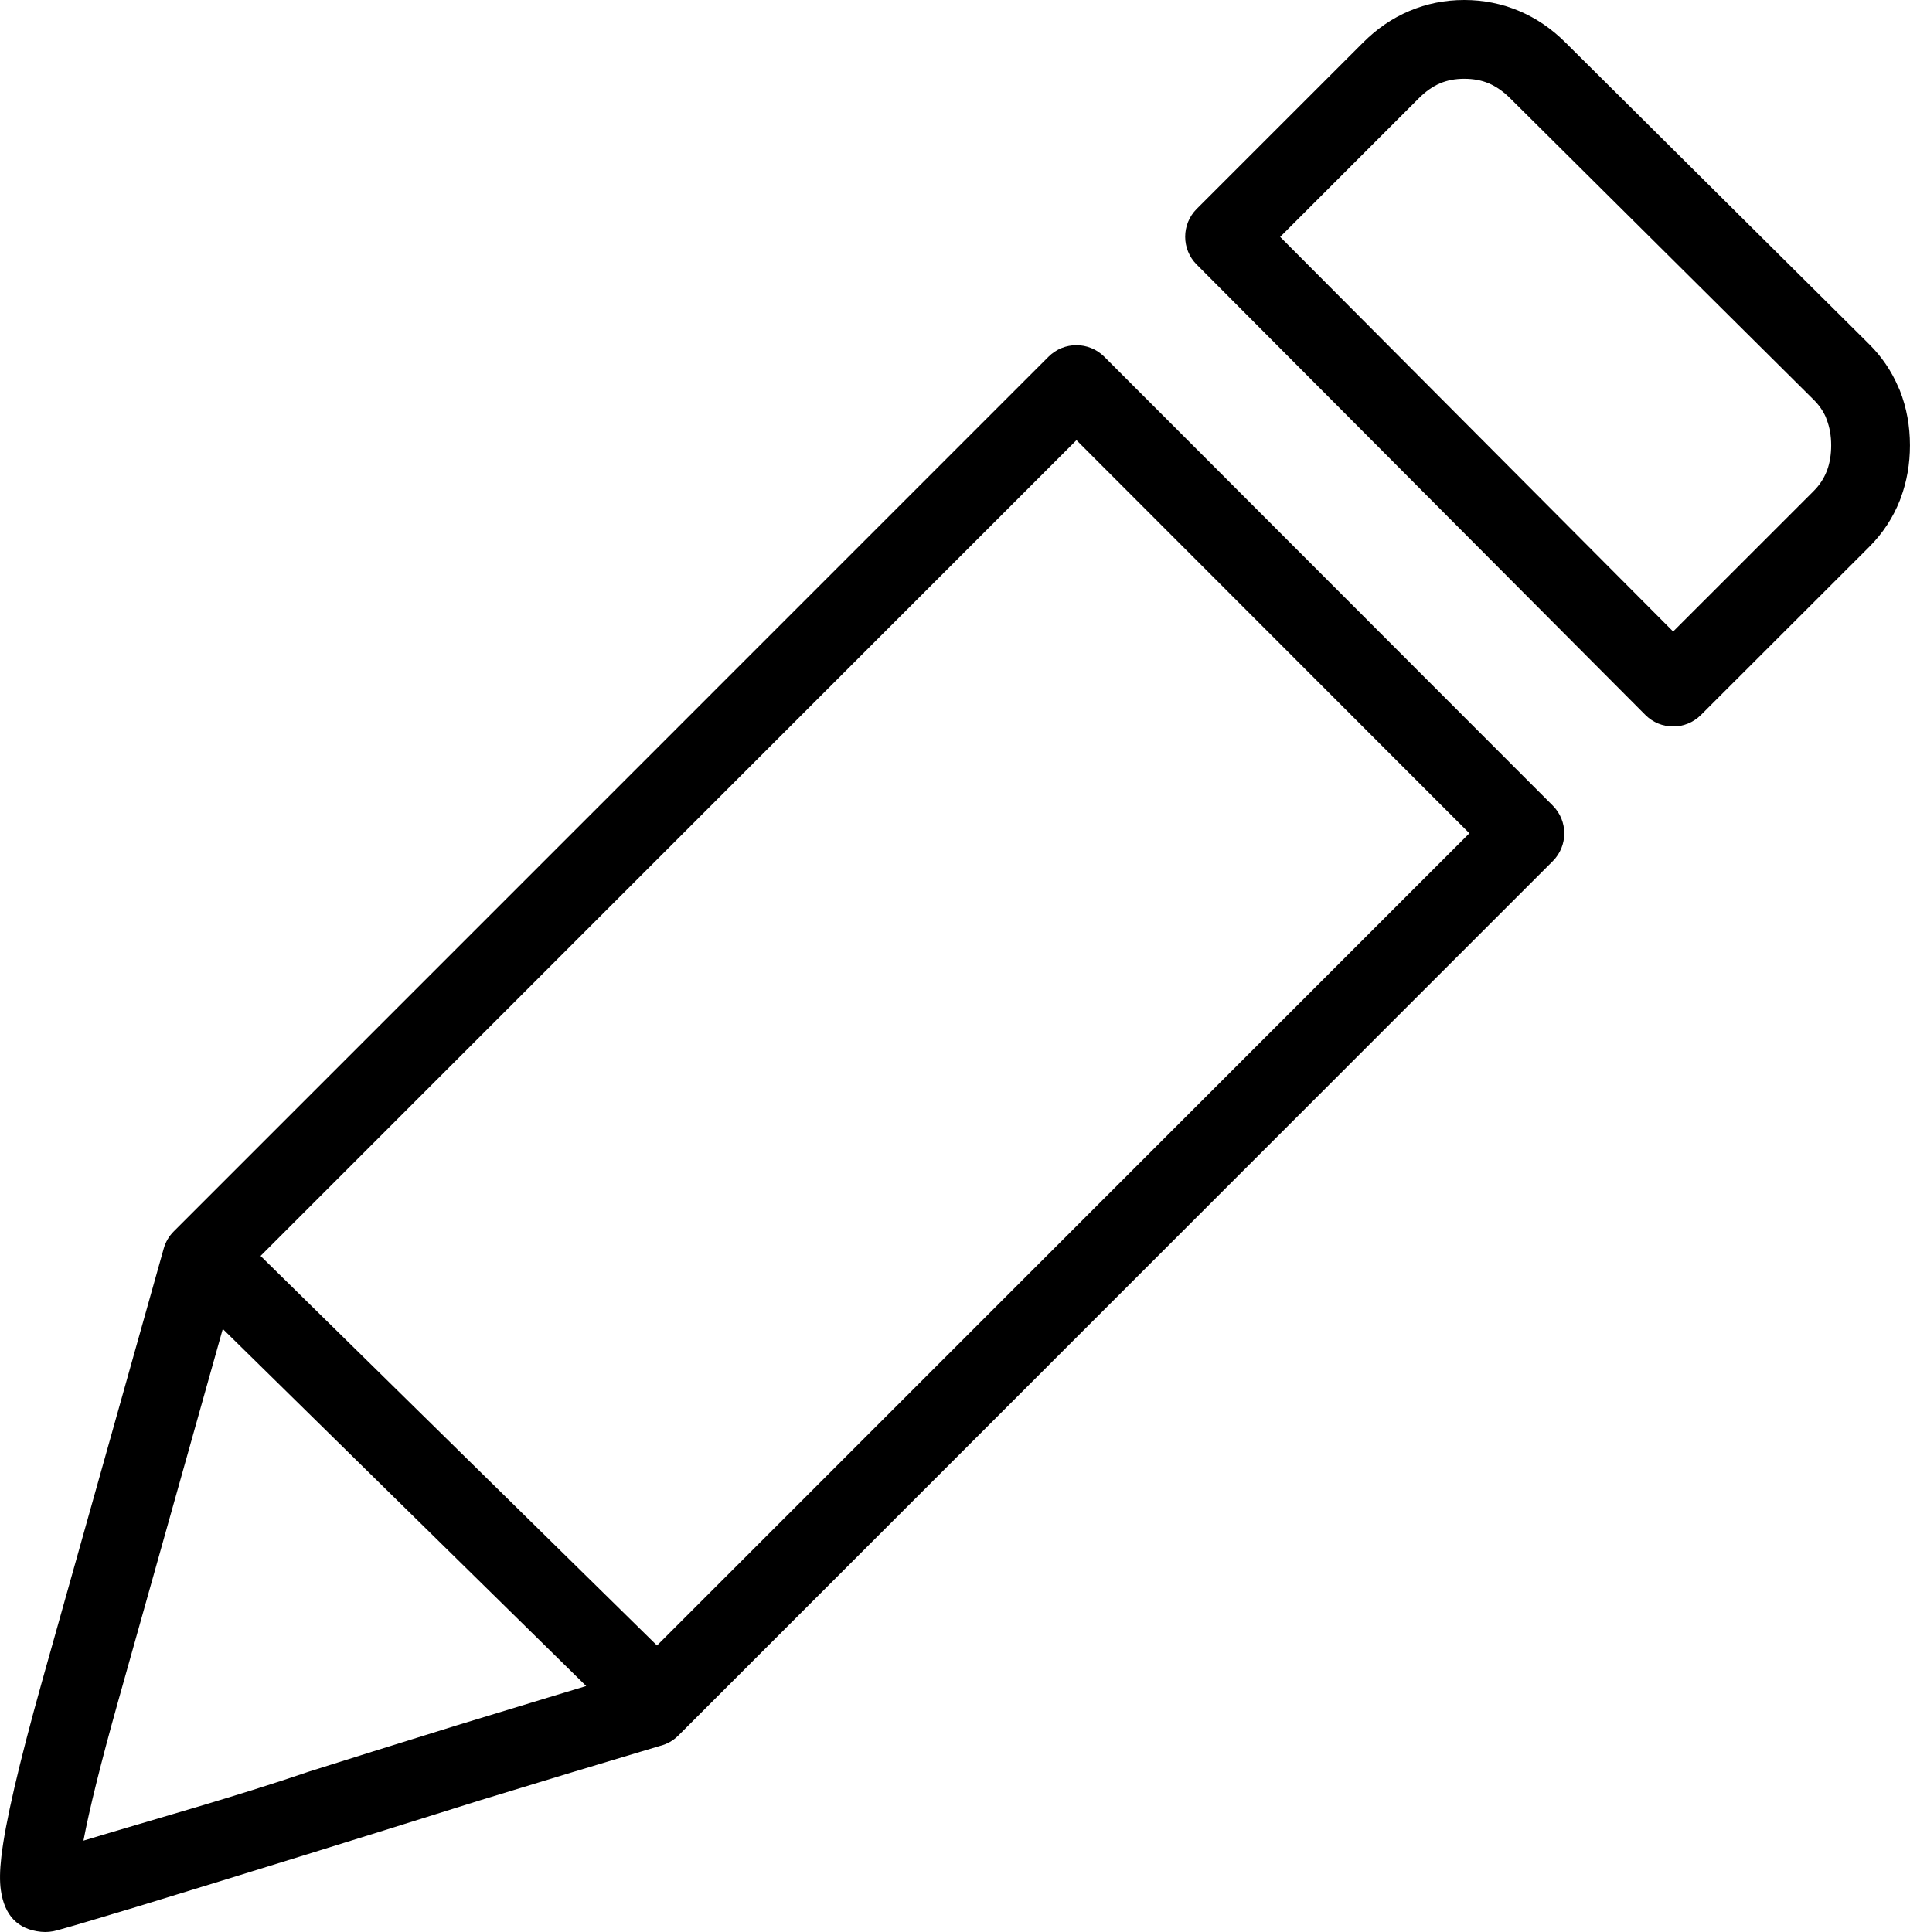
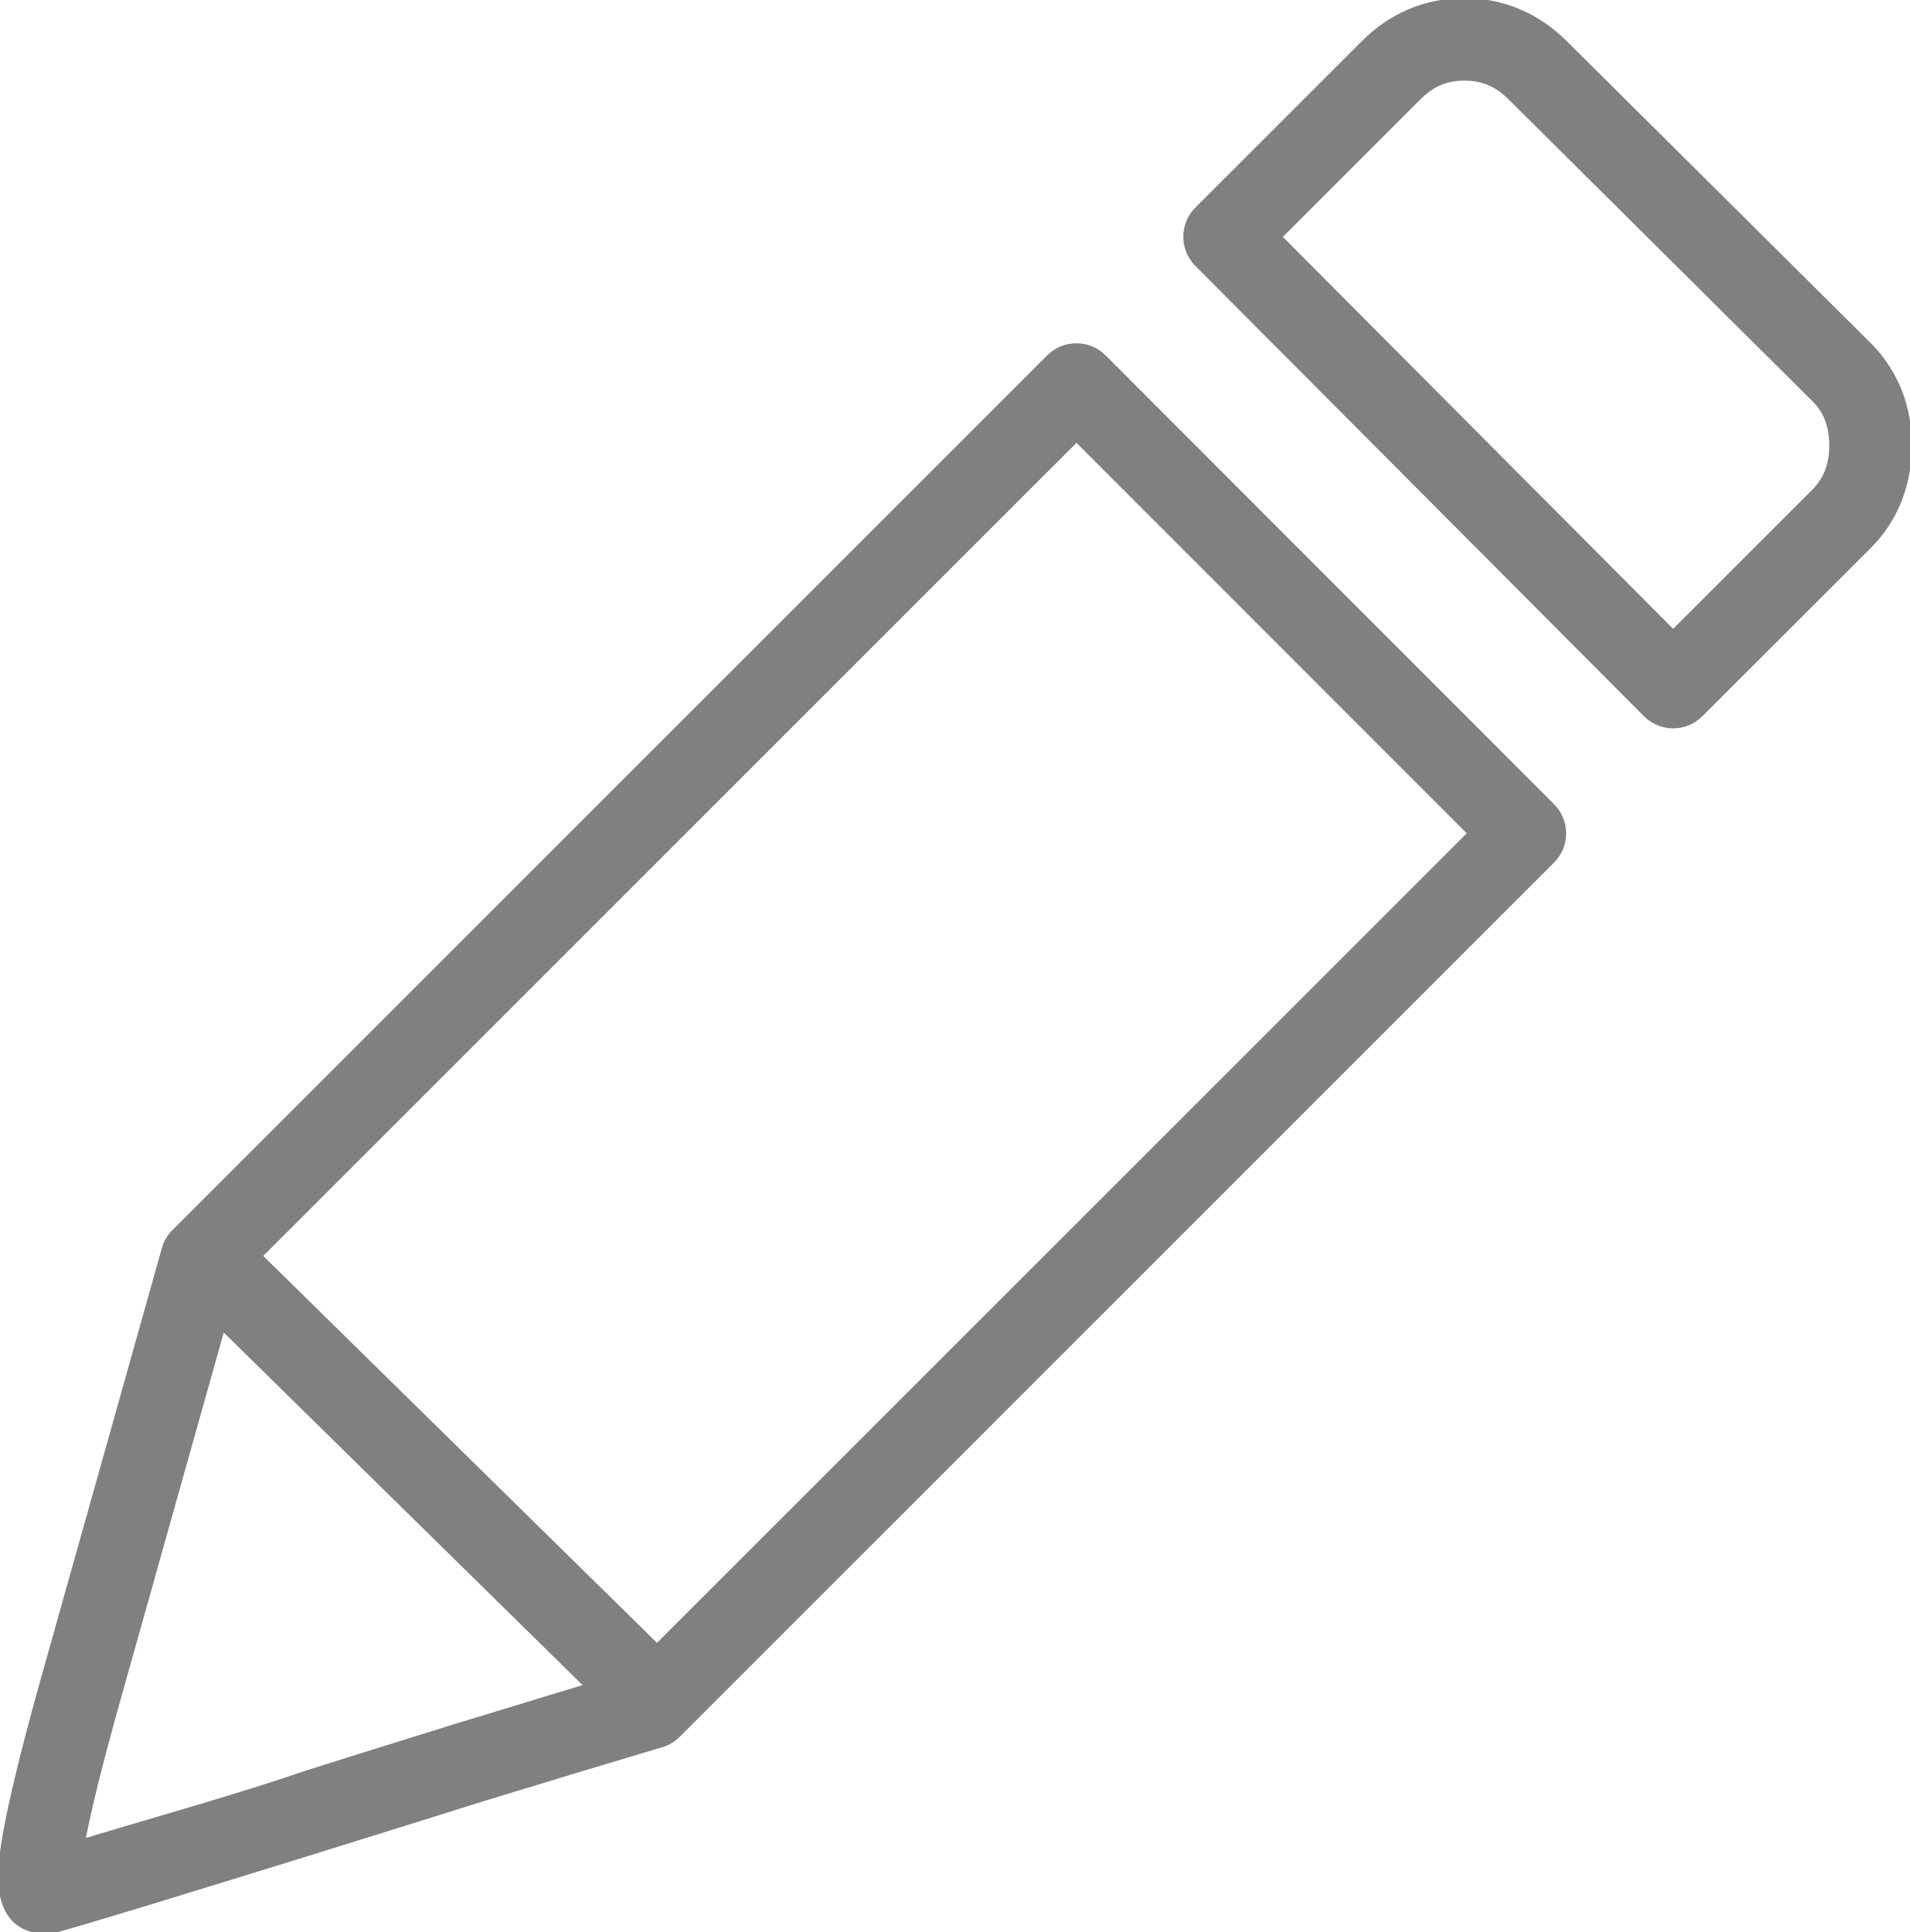
<svg xmlns="http://www.w3.org/2000/svg" shape-rendering="geometricPrecision" text-rendering="geometricPrecision" image-rendering="optimizeQuality" fill-rule="evenodd" clip-rule="evenodd" viewBox="0 0 506 511.95">
-   <path fill-rule="nonzero" d="M400.08 26.04c-1.82-1.81-3.72-3.14-5.7-3.97-1.89-.8-4.05-1.2-6.47-1.2-2.38 0-4.52.41-6.4 1.21-1.95.83-3.83 2.15-5.63 3.96l-36.73 36.73 104.11 104.57 37.22-37.22c1.55-1.54 2.69-3.29 3.44-5.18l.15-.38c.71-1.96 1.06-4.17 1.06-6.56 0-2.49-.4-4.82-1.22-6.89l-.22-.62c-.74-1.64-1.79-3.16-3.16-4.52l-80.45-79.93zM69.03 332.8l105.03 103.23 215.22-215.22-104.09-104.17L69.03 332.8zm86.27 113.97-96.28-94.62-27.86 99.15c-4.45 15.91-7.46 28.06-9.05 36.44 19.79-5.98 40.2-11.61 59.73-18.29 10.75-3.39 21.78-6.87 39.25-12.28l24.1-7.34 10.11-3.06zM402.45 2.91c4.5 1.89 8.61 4.69 12.3 8.37l80.45 79.93c3.35 3.33 5.9 7.12 7.68 11.27l.43.96c1.81 4.57 2.69 9.48 2.69 14.56 0 4.87-.8 9.56-2.45 13.97l-.23.63c-1.79 4.53-4.47 8.67-8.08 12.28l-44.64 44.6c-4.07 4.05-10.66 4.03-14.71-.04L317.04 70.11c-4.07-4.07-4.07-10.68 0-14.76l44.08-44.07c3.65-3.66 7.72-6.45 12.23-8.36C377.92.98 382.77 0 387.91 0c5.1 0 9.94.97 14.54 2.91zM174.77 462.66l-23.54 7.07-24.03 7.32c-30.42 9.57-60.67 18.96-91.16 28.28-10.56 3.19-17.58 5.27-20.89 6.17-1.41.4-2.83.54-4.3.39-6.12-.62-9.68-4.3-10.63-11.06-.33-2.28-.28-5.21.13-8.77 1.03-9 4.62-24.47 10.75-46.39l32.27-114.82c.5-1.78 1.43-3.33 2.66-4.55L277.79 94.52c4.07-4.07 10.68-4.07 14.76 0l118.84 118.97c4.05 4.07 4.03 10.65-.02 14.7l-231.66 231.7a10.373 10.373 0 0 1-4.94 2.77z" />
+   <path stroke="#817f7f" fill="#817f7f" fill-rule="nonzero" d="M400.08 26.04c-1.82-1.81-3.72-3.14-5.7-3.97-1.89-.8-4.05-1.2-6.47-1.2-2.38 0-4.52.41-6.4 1.21-1.95.83-3.83 2.15-5.63 3.96l-36.73 36.73 104.11 104.57 37.22-37.22c1.55-1.54 2.69-3.29 3.44-5.18l.15-.38c.71-1.96 1.06-4.17 1.06-6.56 0-2.49-.4-4.82-1.22-6.89l-.22-.62c-.74-1.64-1.79-3.16-3.16-4.52l-80.45-79.93zM69.03 332.8l105.03 103.23 215.22-215.22-104.09-104.17L69.03 332.8zm86.27 113.97-96.28-94.62-27.86 99.15c-4.45 15.91-7.46 28.06-9.05 36.44 19.79-5.98 40.2-11.61 59.73-18.29 10.75-3.39 21.78-6.87 39.25-12.28l24.1-7.34 10.11-3.06zM402.45 2.91c4.5 1.89 8.61 4.69 12.3 8.37l80.45 79.93c3.35 3.33 5.9 7.12 7.68 11.27l.43.96c1.81 4.57 2.69 9.48 2.69 14.56 0 4.87-.8 9.56-2.45 13.97l-.23.63c-1.79 4.53-4.47 8.67-8.08 12.28l-44.64 44.6c-4.07 4.05-10.66 4.03-14.71-.04L317.04 70.11c-4.07-4.07-4.07-10.68 0-14.76l44.08-44.07c3.65-3.66 7.72-6.45 12.23-8.36C377.92.98 382.77 0 387.91 0c5.1 0 9.94.97 14.54 2.91zM174.77 462.66l-23.54 7.07-24.03 7.32c-30.42 9.57-60.67 18.96-91.16 28.28-10.56 3.19-17.58 5.27-20.89 6.17-1.41.4-2.83.54-4.3.39-6.12-.62-9.68-4.3-10.63-11.06-.33-2.28-.28-5.21.13-8.77 1.03-9 4.62-24.47 10.75-46.39l32.27-114.82c.5-1.78 1.43-3.33 2.66-4.55L277.79 94.52c4.07-4.07 10.68-4.07 14.76 0l118.84 118.97c4.05 4.07 4.03 10.65-.02 14.7l-231.66 231.7a10.373 10.373 0 0 1-4.94 2.77z" />
</svg>
